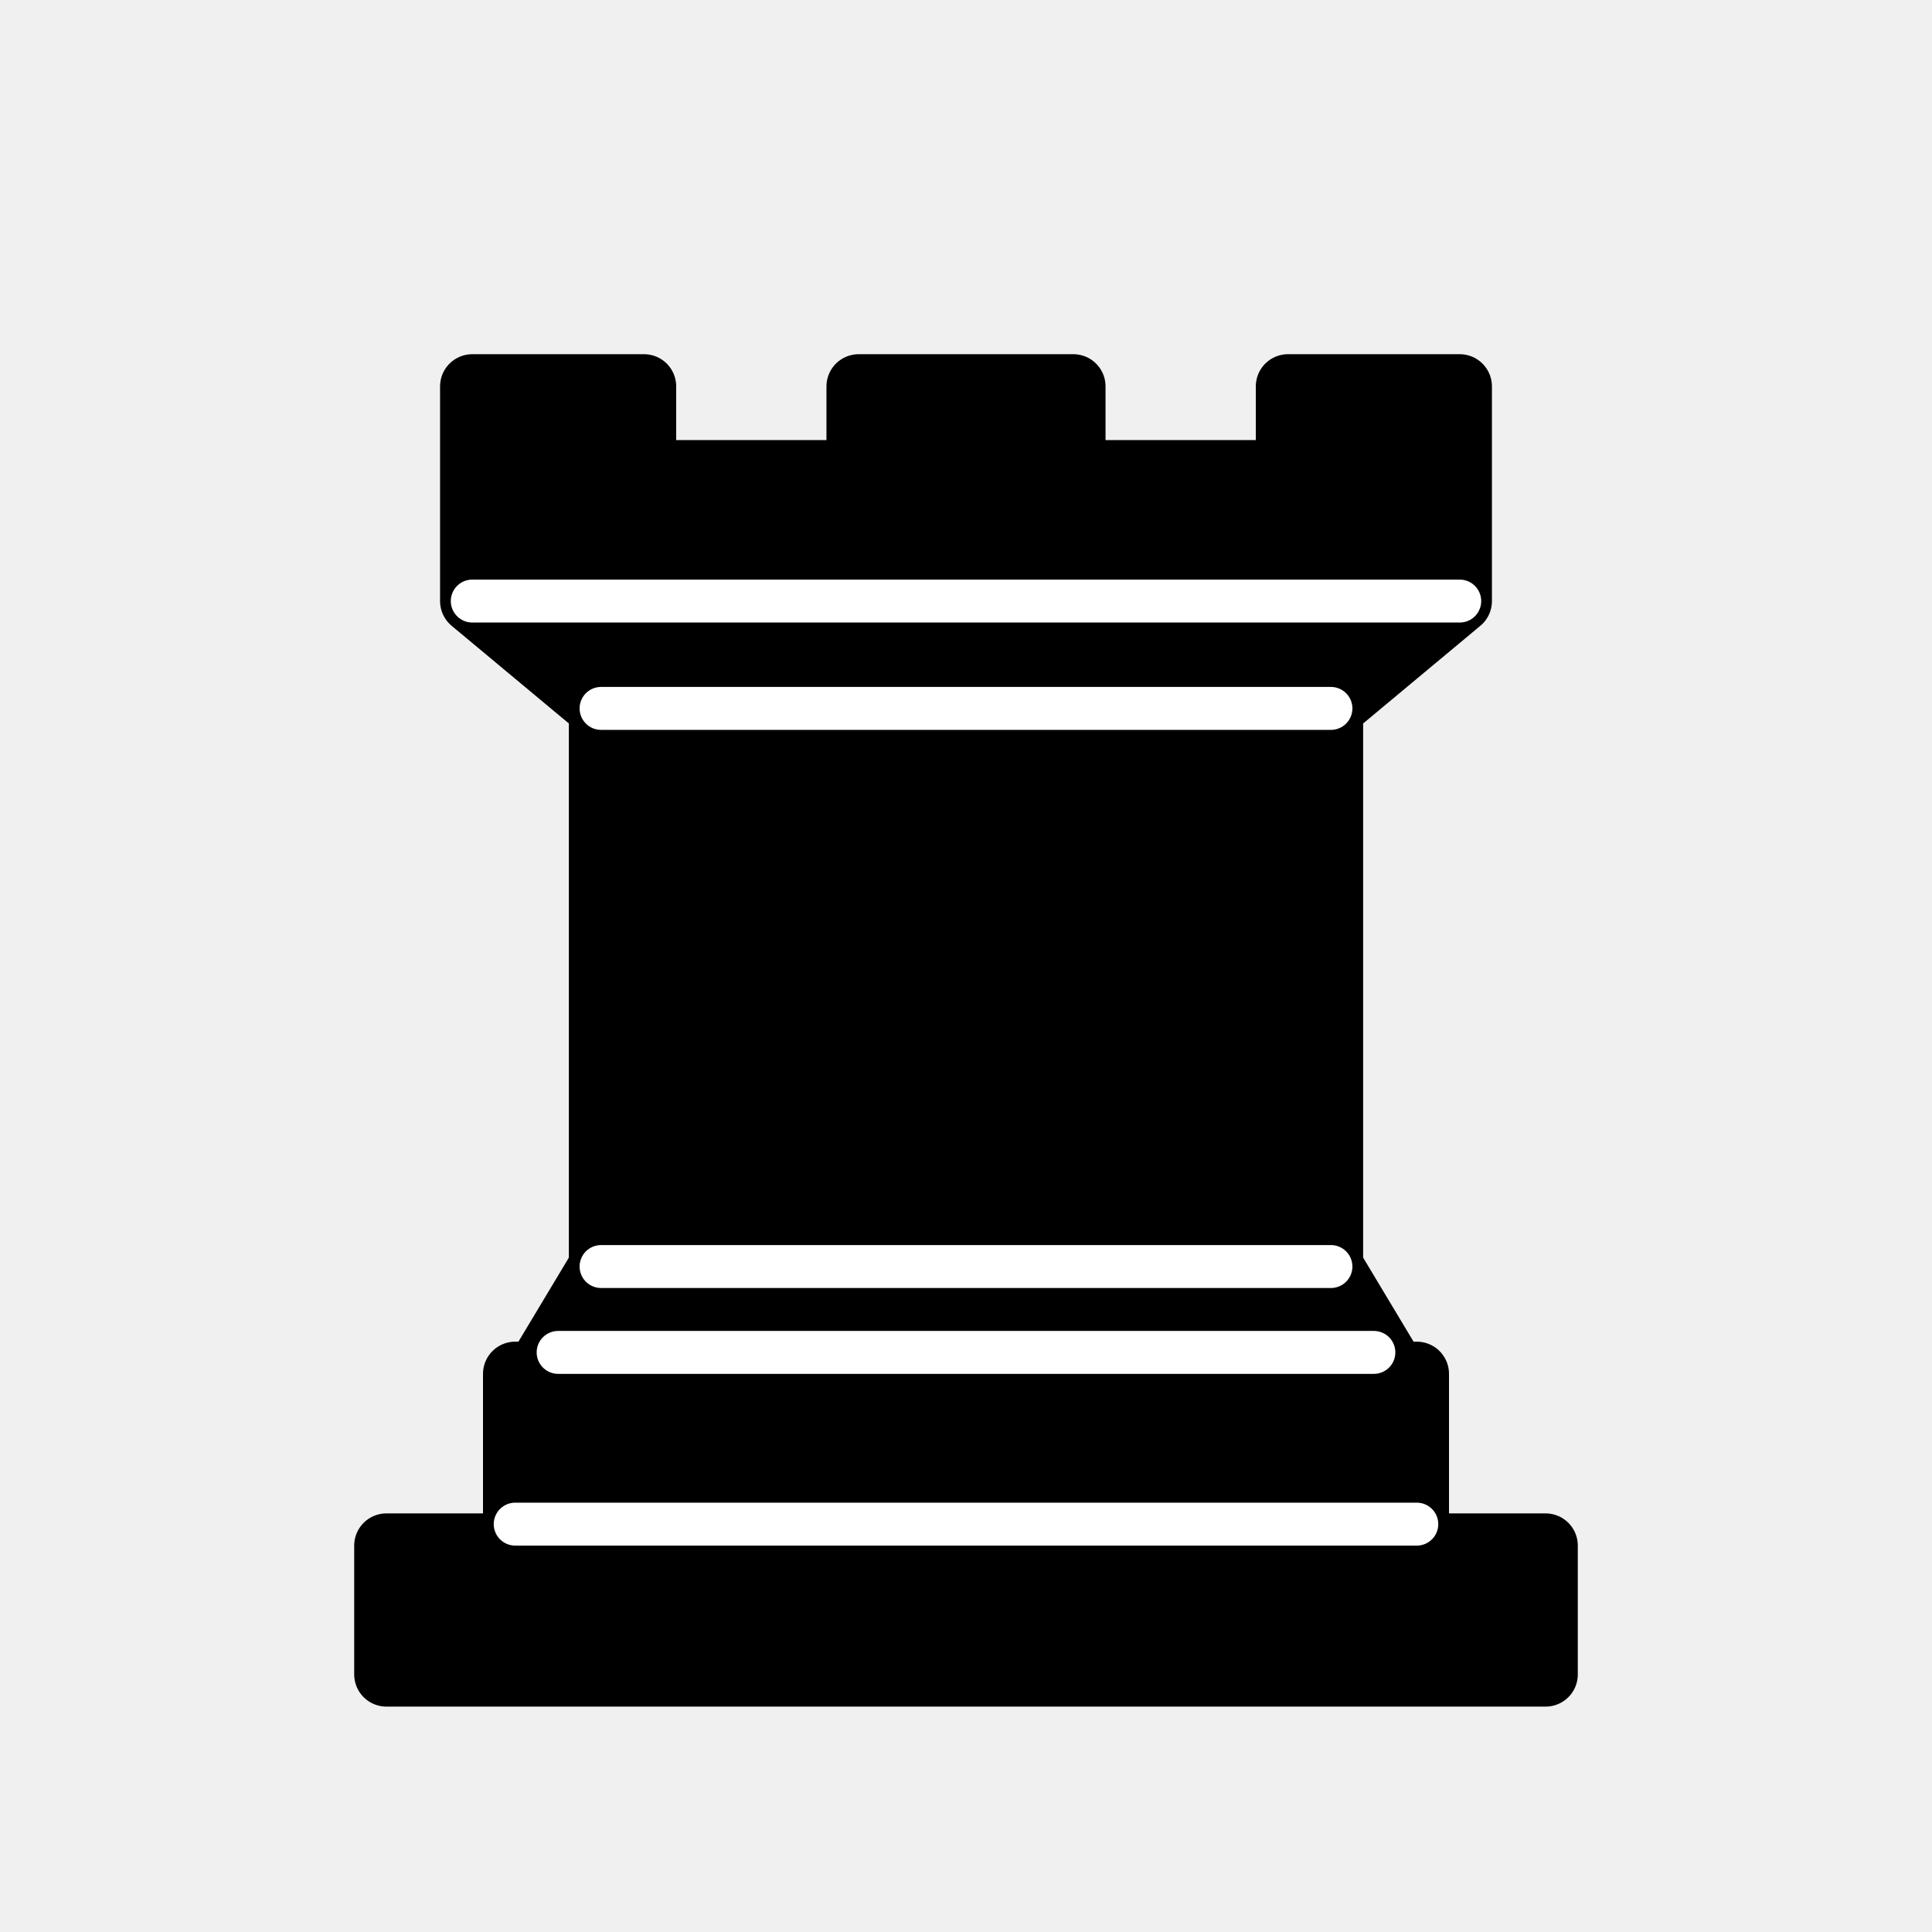
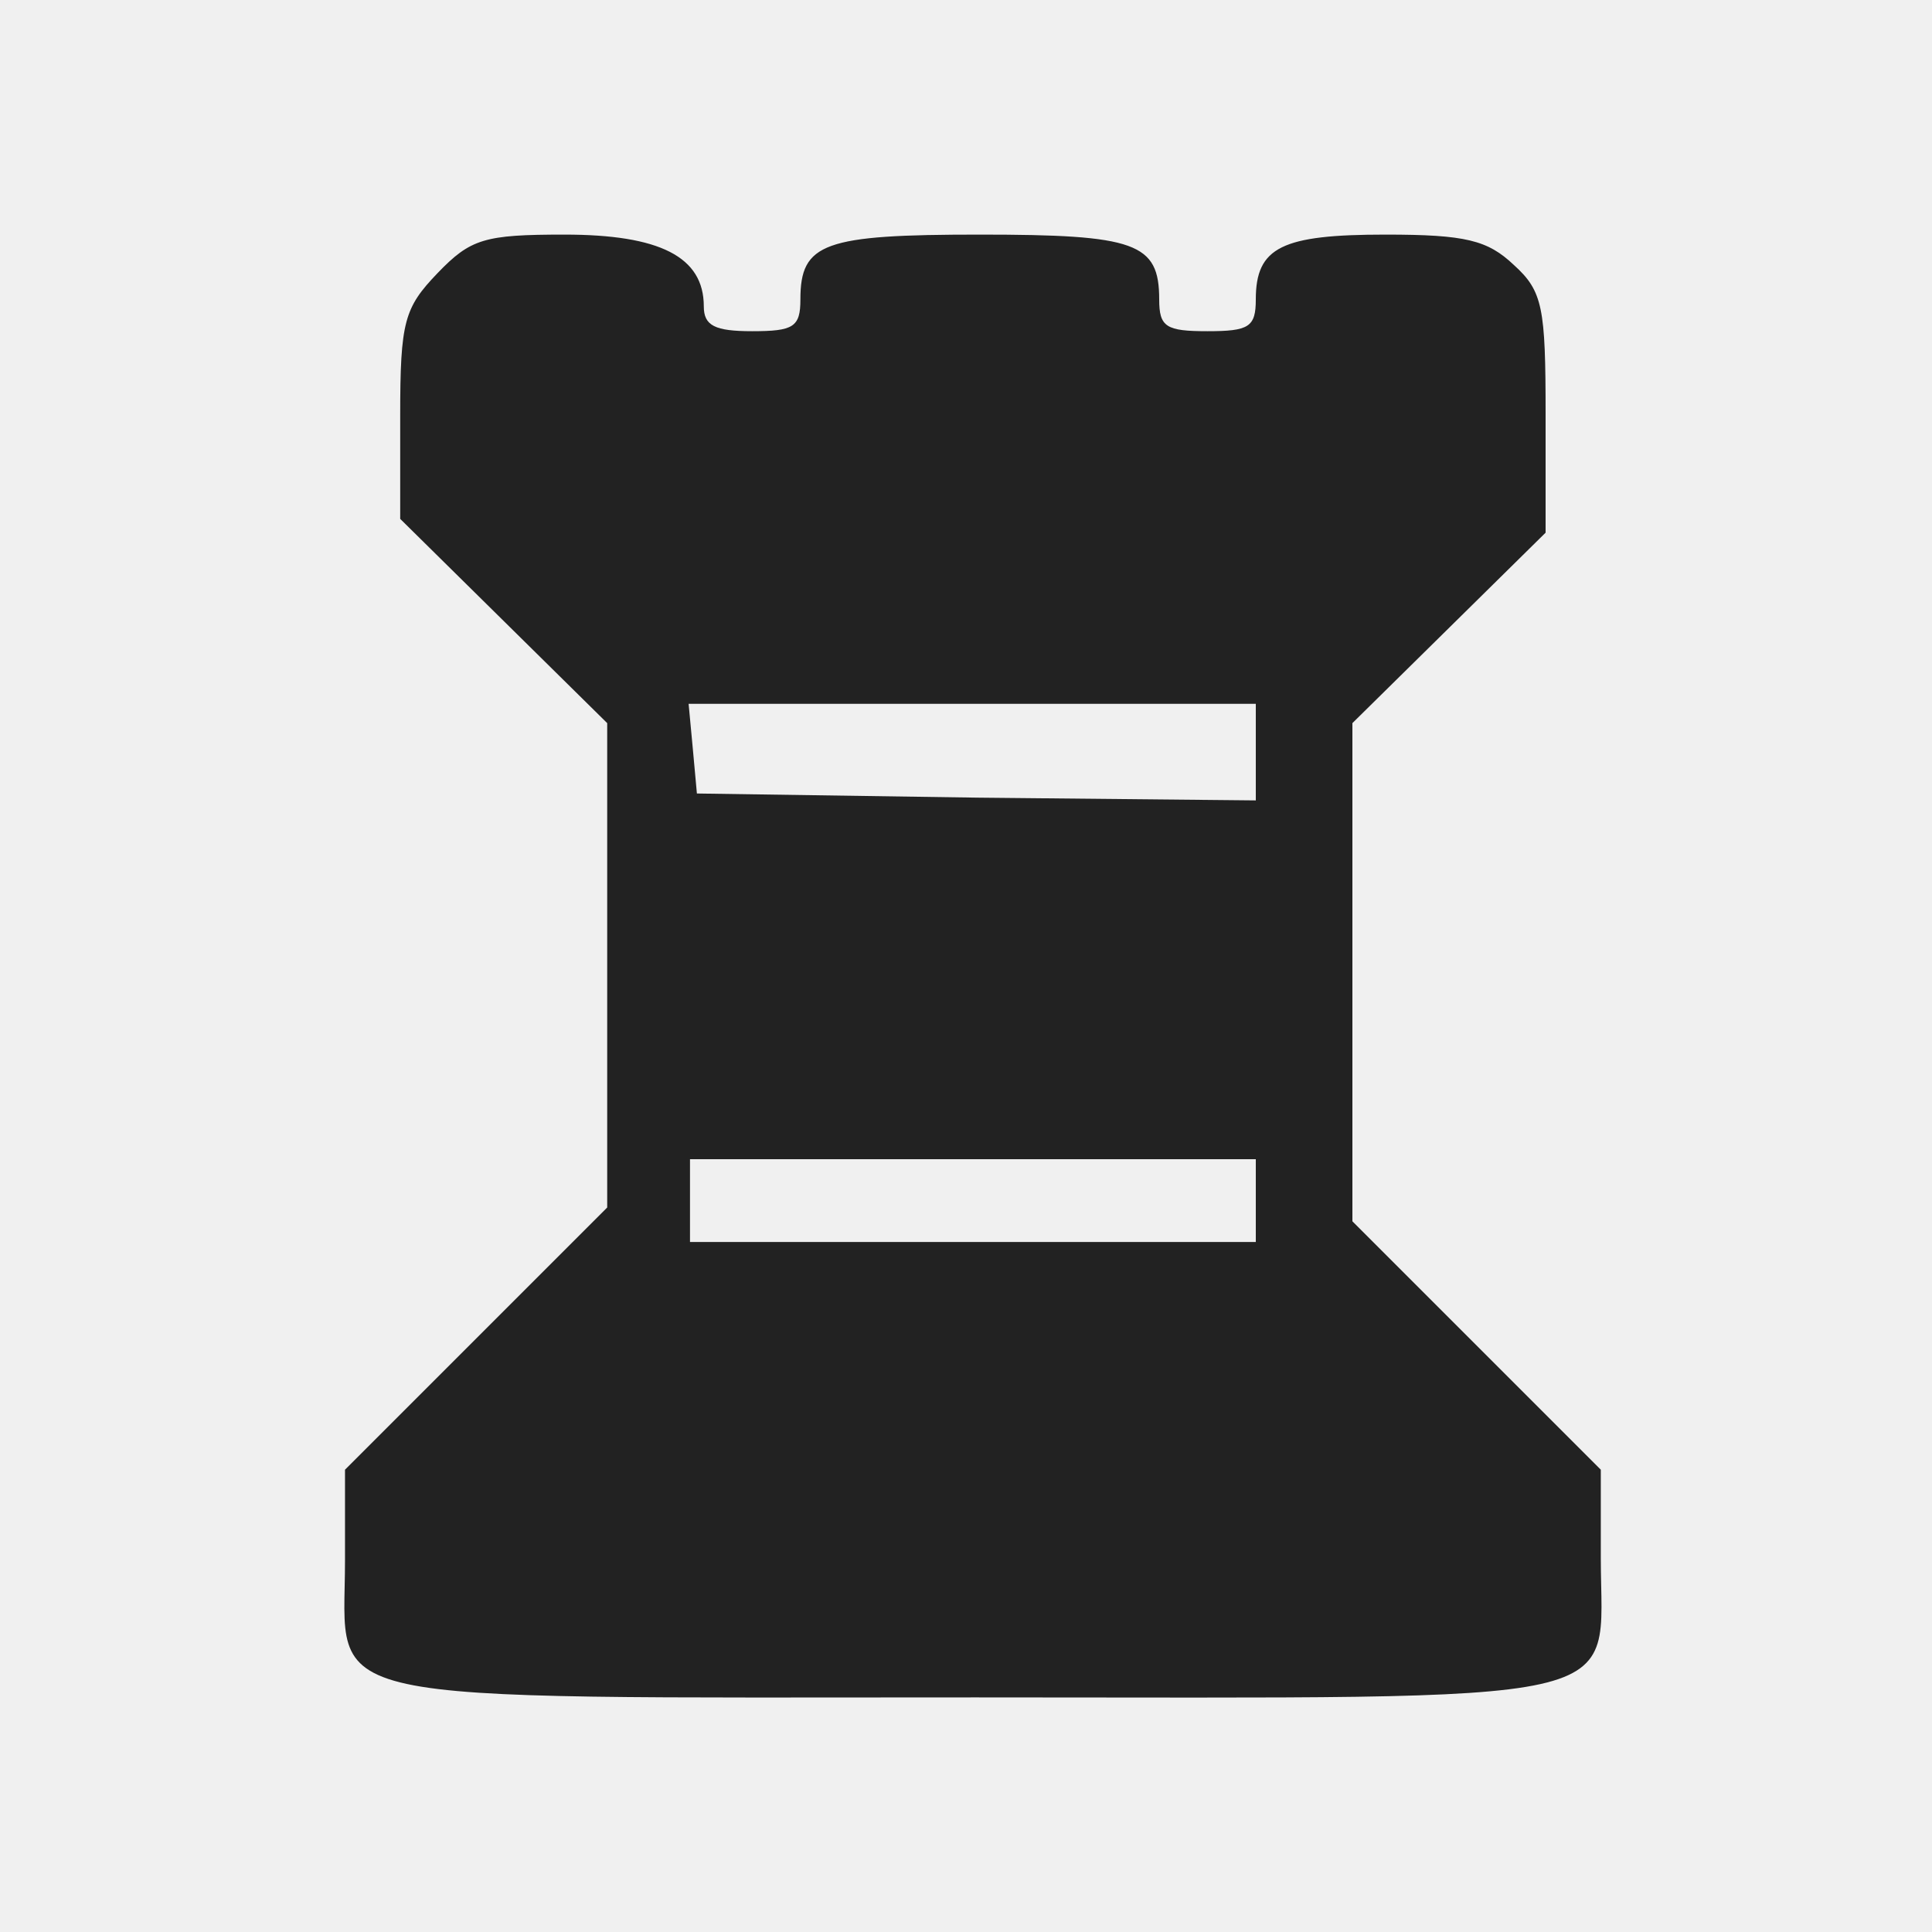
- <svg xmlns="http://www.w3.org/2000/svg" viewBox="0 0 45 45">
-   <g fill="0" fill-rule="evenodd" stroke="#000" stroke-width="1.5" stroke-linecap="round" stroke-linejoin="round">
-     <path d="M9 39h27v-3H9v3zm3.5-7l1.5-2.5h17l1.5 2.5h-20zm-.5 4v-4h21v4H12z" stroke-linecap="butt" />
-     <path d="M14 29.5v-13h17v13H14z" stroke-linecap="butt" stroke-linejoin="miter" />
-     <path d="M14 16.5L11 14h23l-3 2.5H14zM11 14V9h4v2h5V9h5v2h5V9h4v5H11z" stroke-linecap="butt" />
-     <path d="M12 35.5h21m-20-4h19m-18-2h17m-17-13h17M11 14h23" fill="none" stroke="#fff" stroke-width="1" stroke-linejoin="miter" />
-   </g>
+ <svg xmlns="http://www.w3.org/2000/svg" width="140" height="140" viewBox="0 0 140 140">
+   <path fill="#222" d="M31.699 19.8C29.3 22.3 29 23.3 29 30.1v7.5l7.5 7.4 7.5 7.4v35.1L34.5 97l-9.5 9.5v6.6c0 10.601-3.301 9.9 45.699 9.9 48.7 0 45.301.8 45.301-10.1v-6.4l-9-9-9-9V52.4l7-6.9 7-6.9V30c0-7.7-.2-8.9-2.301-10.8-1.899-1.8-3.5-2.2-9.3-2.2-7.5 0-9.399.9-9.399 4.7 0 2-.5 2.3-3.5 2.3s-3.5-.3-3.5-2.3c0-4.1-1.7-4.7-13-4.7-11.301 0-13 .6-13 4.7 0 2-.5 2.3-3.5 2.3-2.7 0-3.5-.4-3.5-1.8 0-3.6-3.2-5.2-10.101-5.2-5.799 0-6.799.3-9.2 2.8zM91 54.5V58l-20.2-.2-20.3-.3-.301-3.3-.3-3.2H91v3.5zM91 87v3H50v-6h41v3z" />
</svg>
